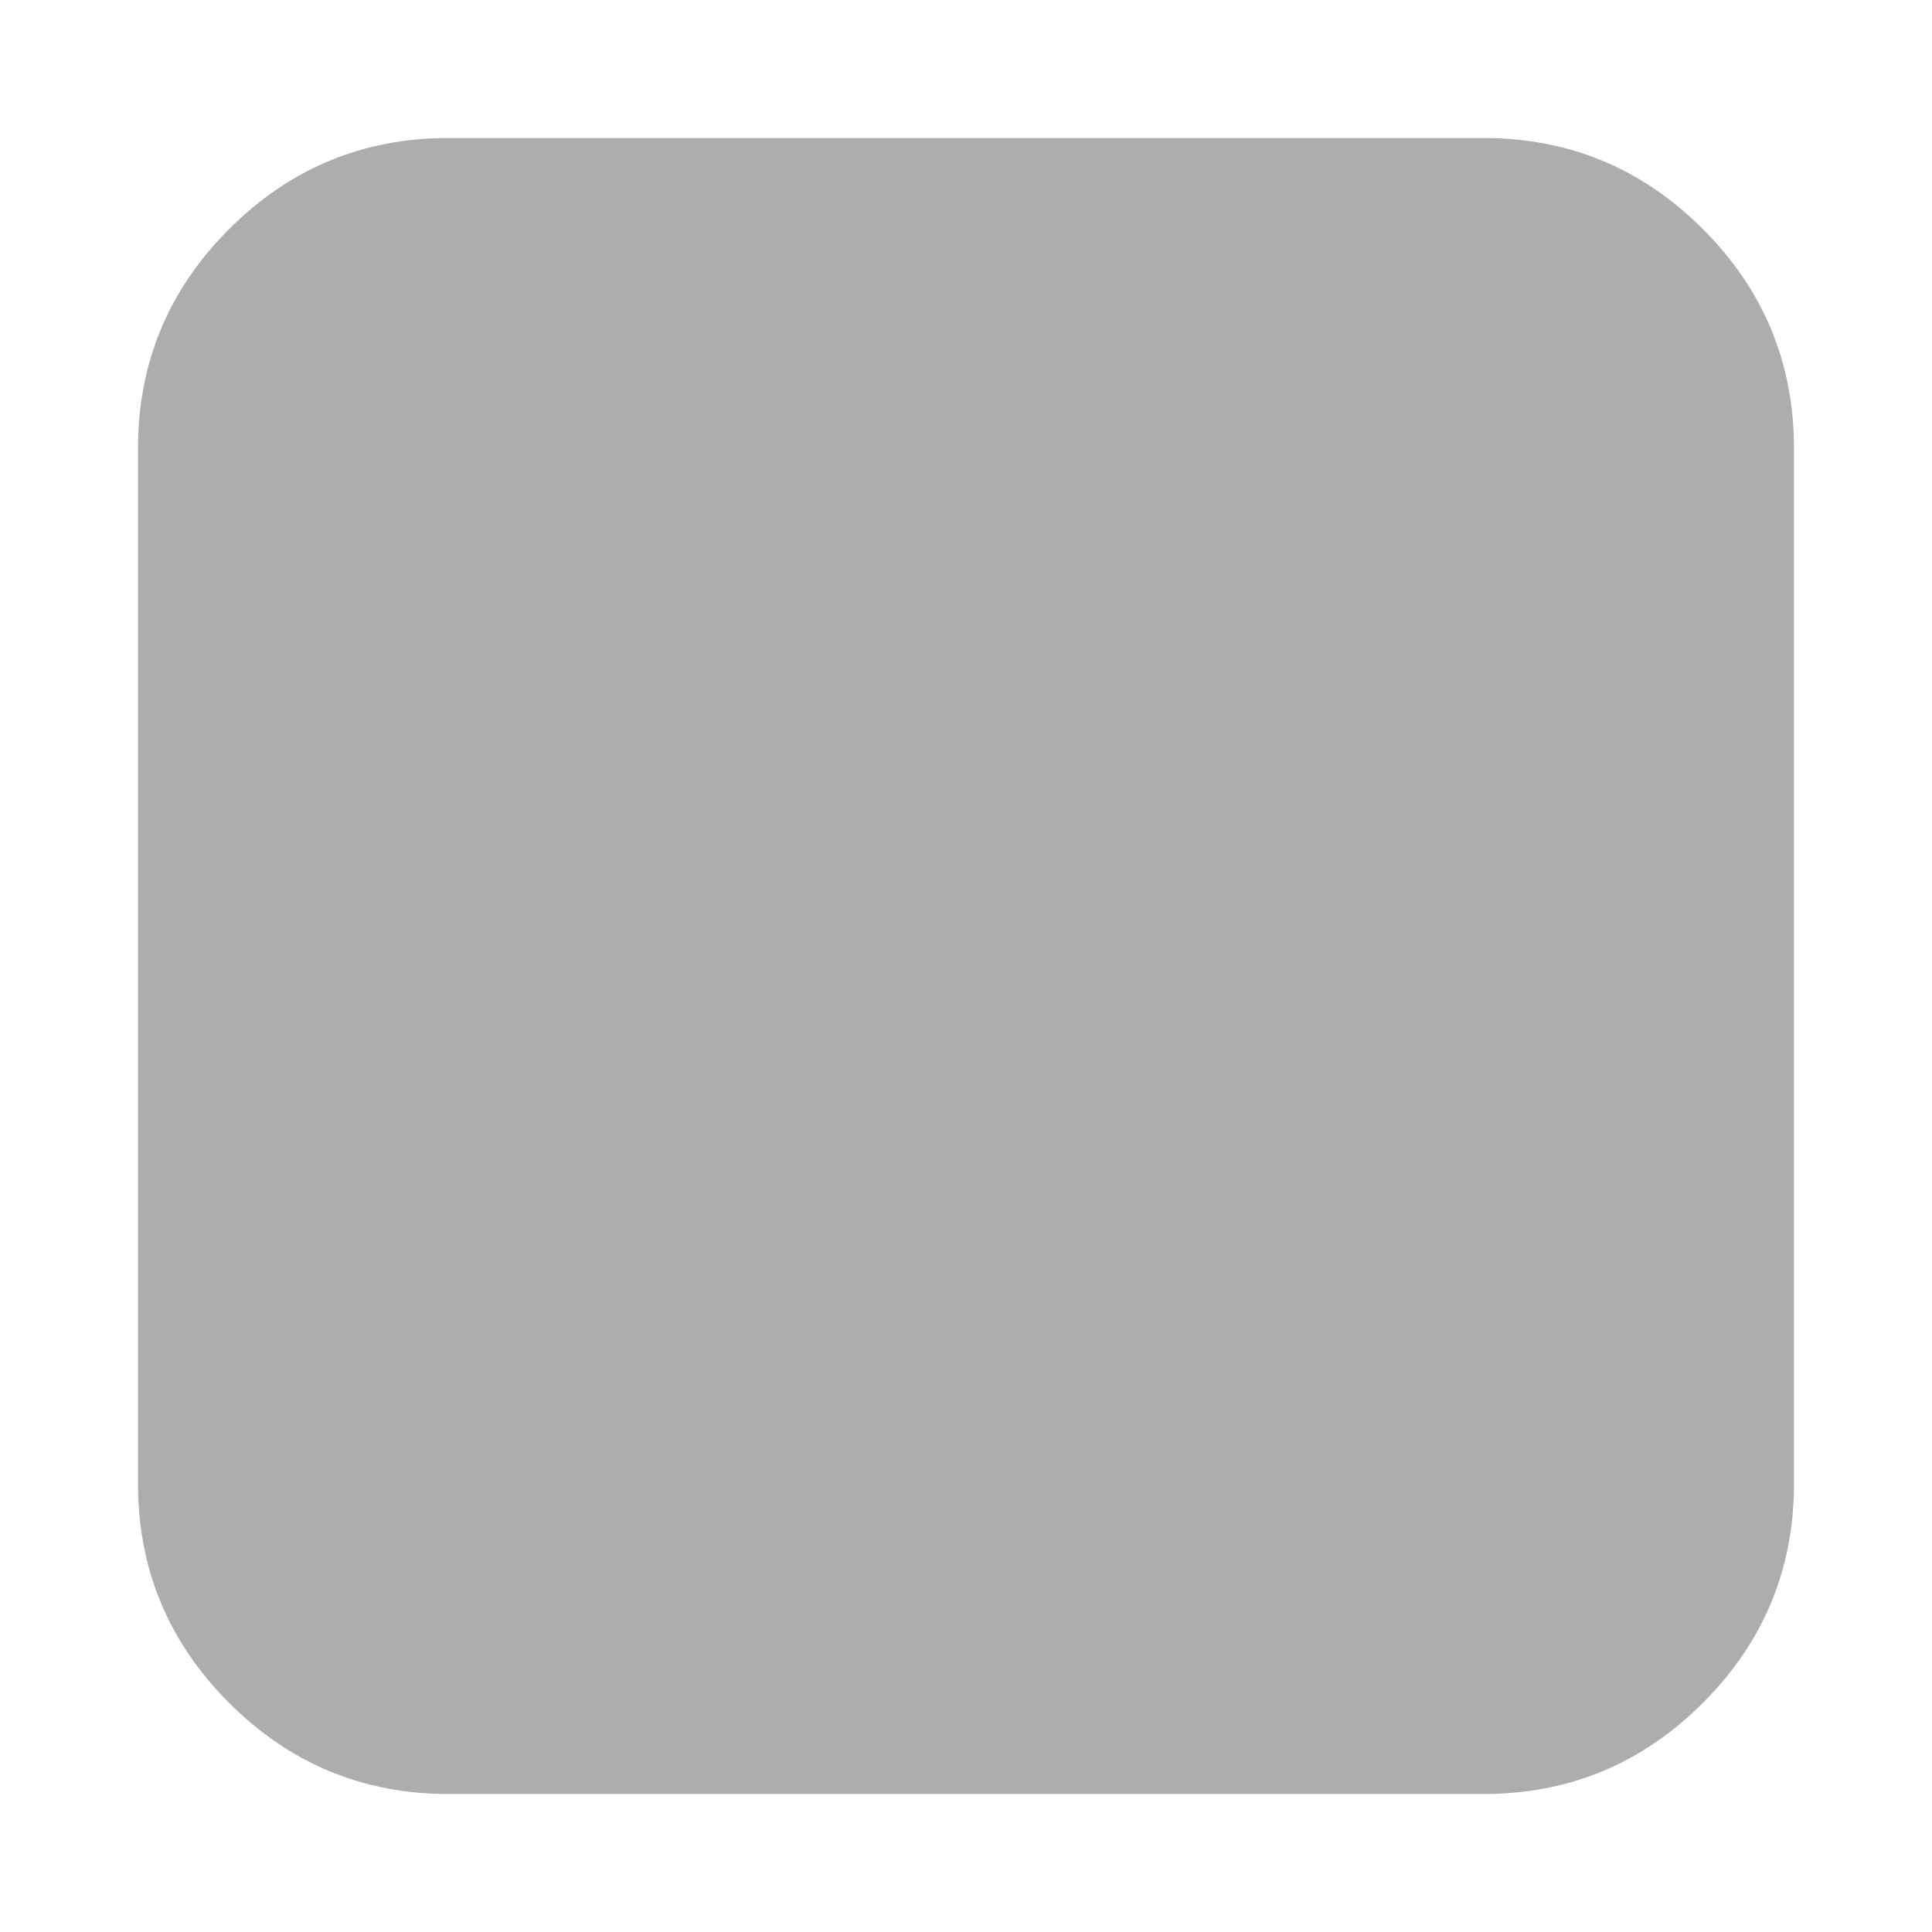
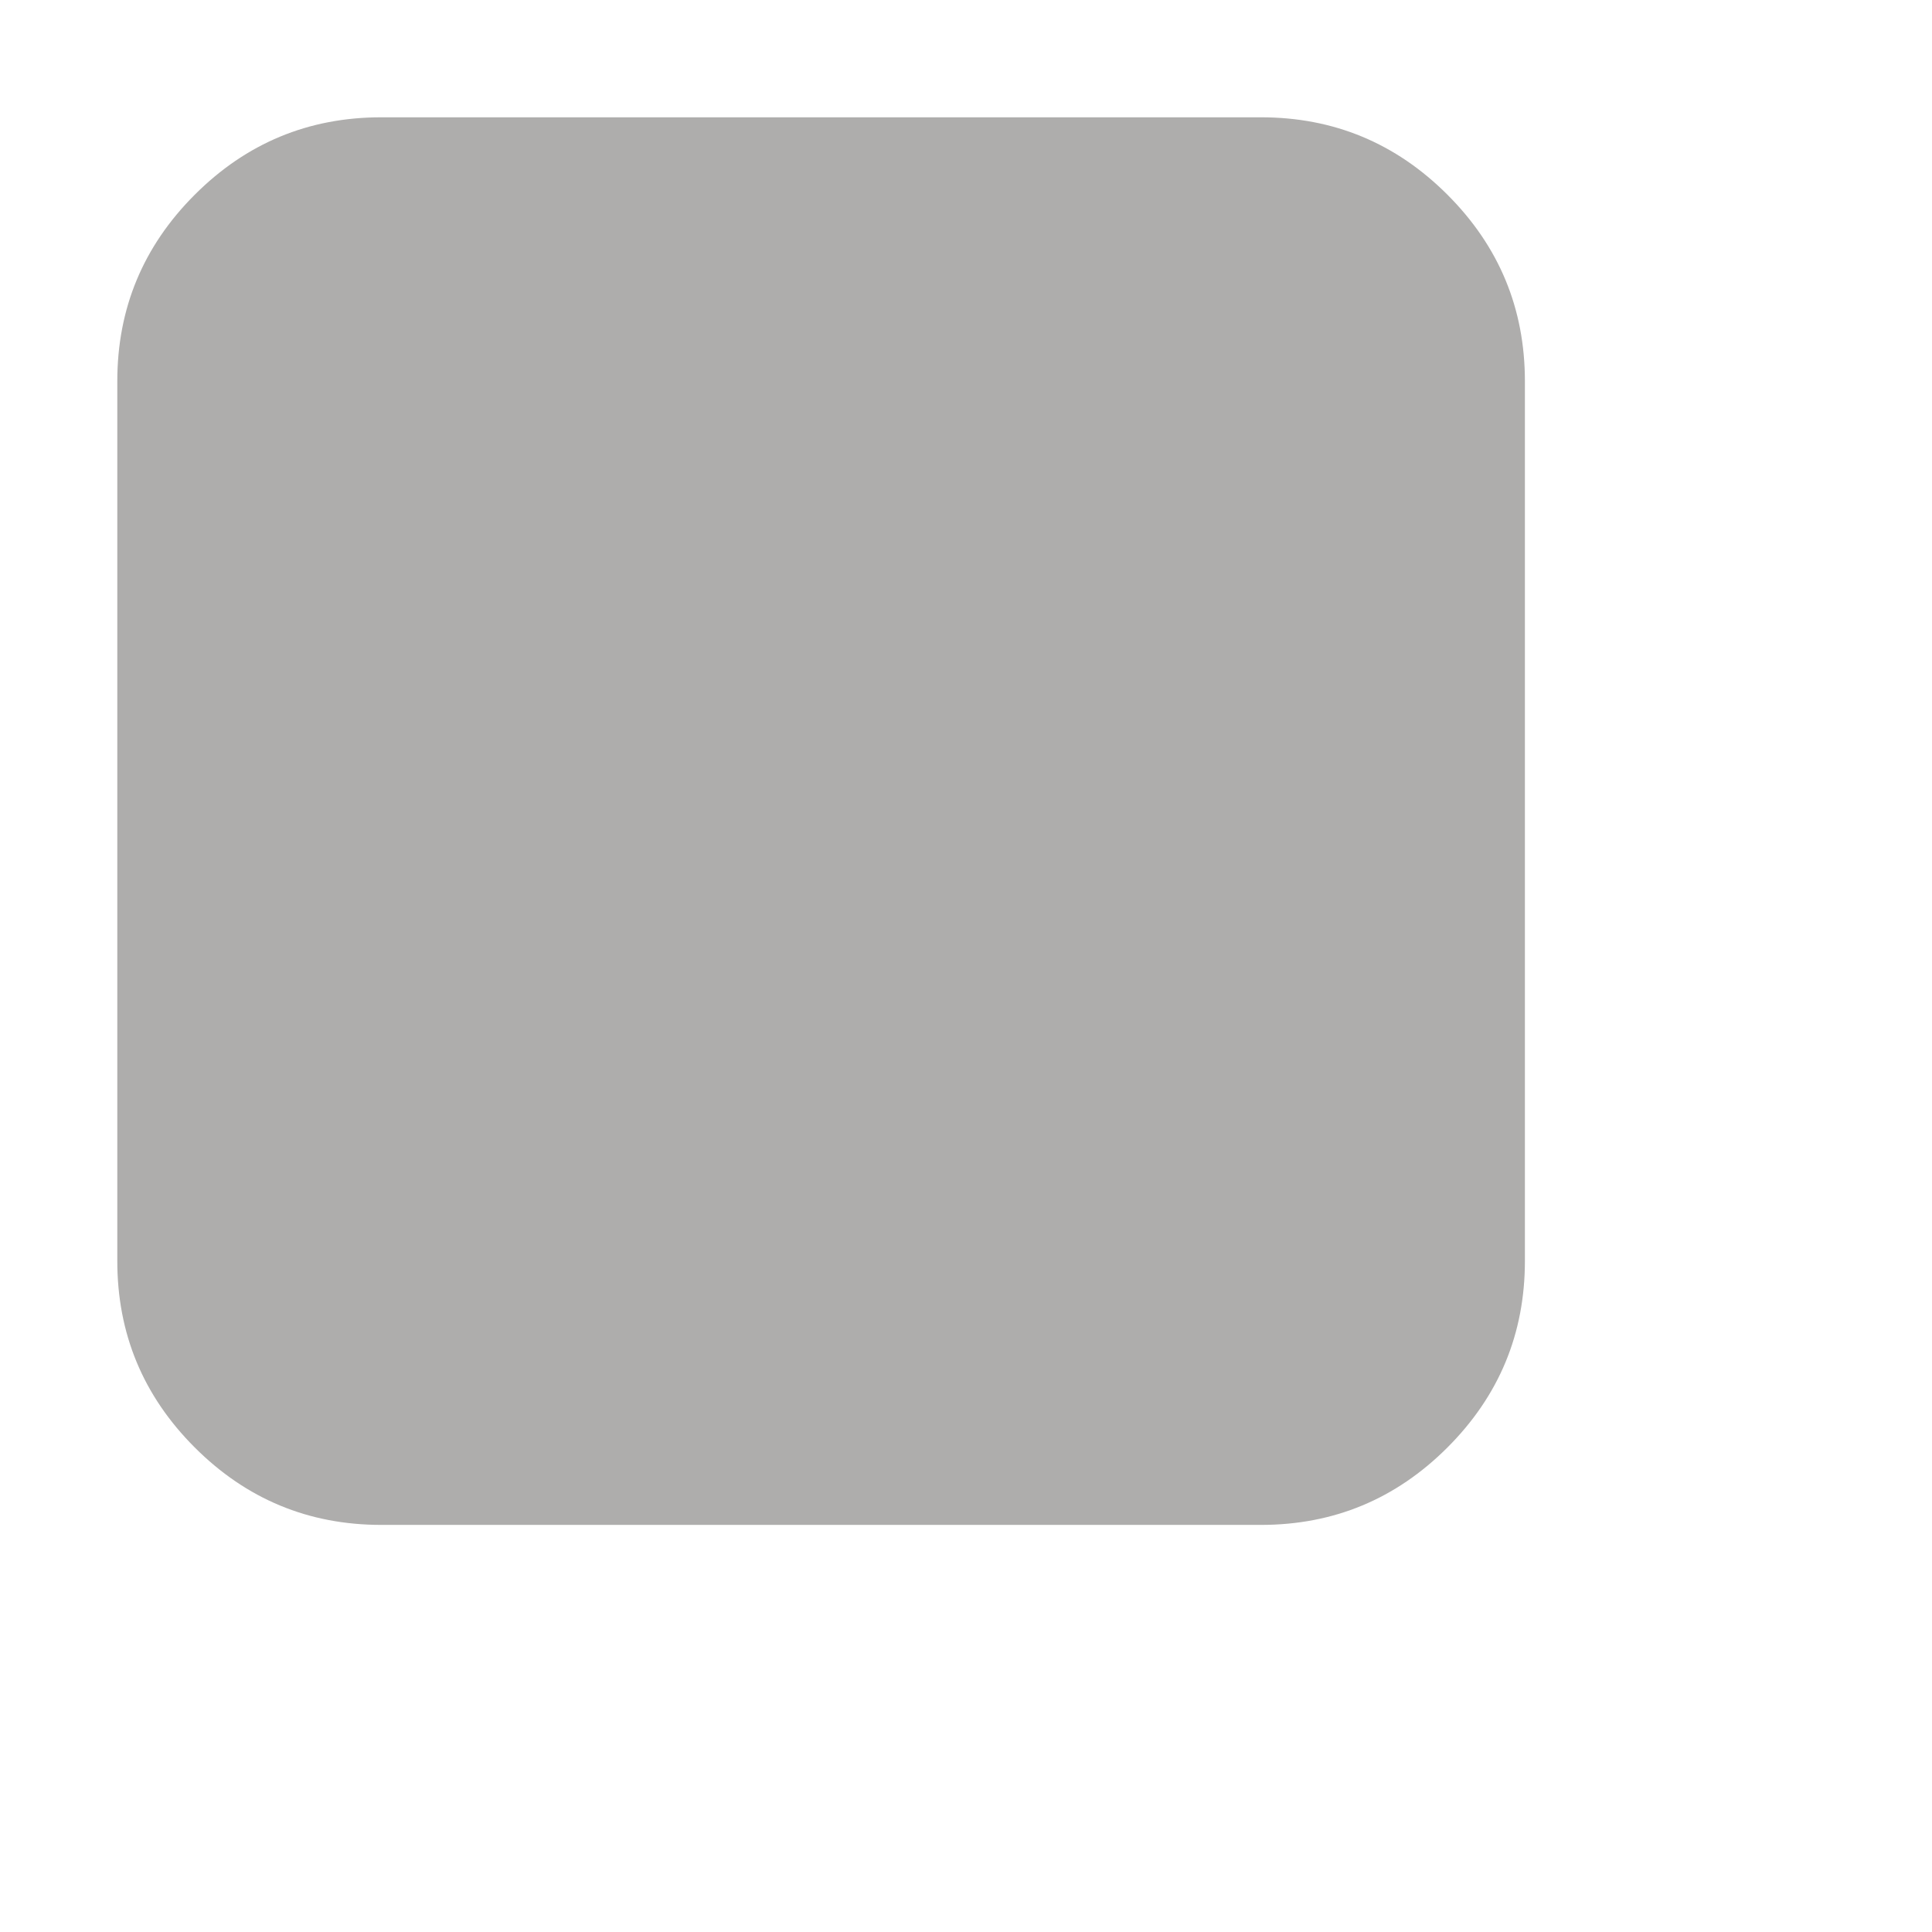
<svg xmlns="http://www.w3.org/2000/svg" width="1792" height="1792" viewBox="0 0 1792 1792">
  <style type="text/css">
   .gray {fill:#aeadac;}
</style>
-   <path class="gray" d="M1664 416v960q0 119-84.5 203.5t-203.5 84.5h-960q-119 0-203.5-84.5t-84.5-203.5v-960q0-119 84.5-203.5t203.5-84.5h960q119 0 203.5 84.5t84.5 203.5z" />
+   <g transform="scale(0.85 0.85)">
+     <path class="gray" d="M1664 416v960q0 119-84.5 203.5t-203.5 84.5h-960q-119 0-203.5-84.5t-84.5-203.5v-960q0-119 84.5-203.5t203.5-84.5h960q119 0 203.5 84.5t84.5 203.5z" />
+   </g>
</svg>
